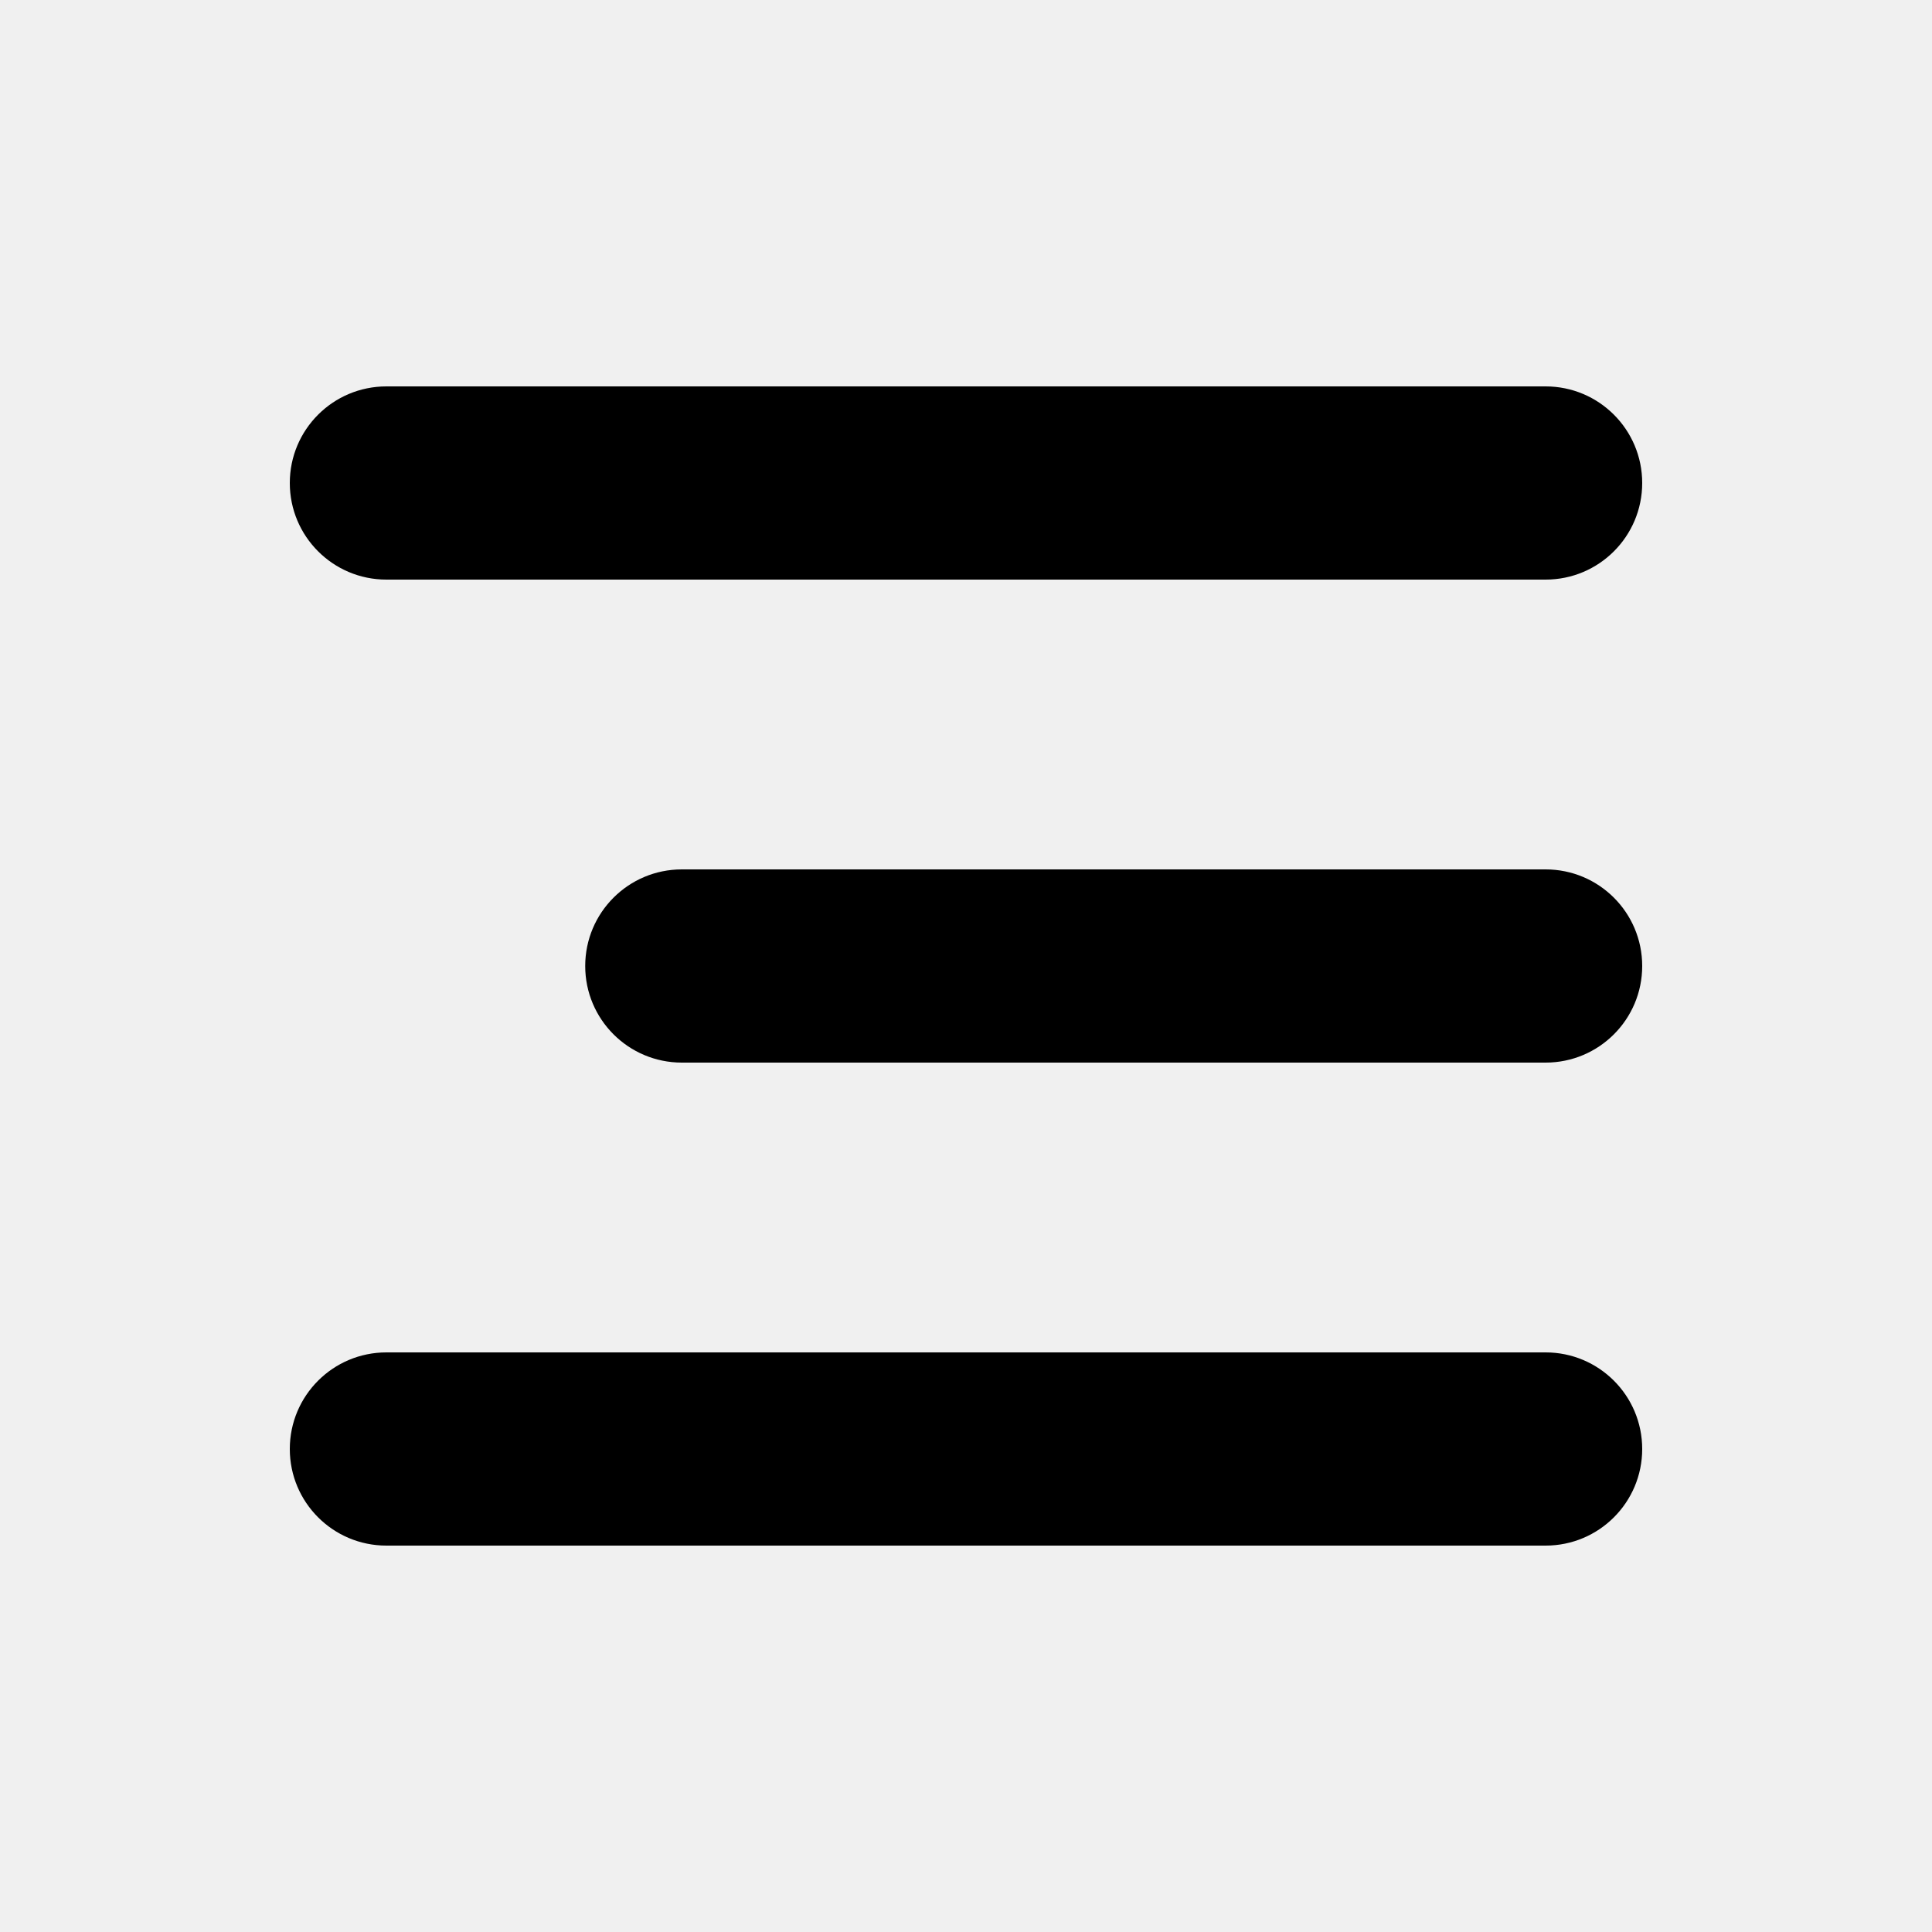
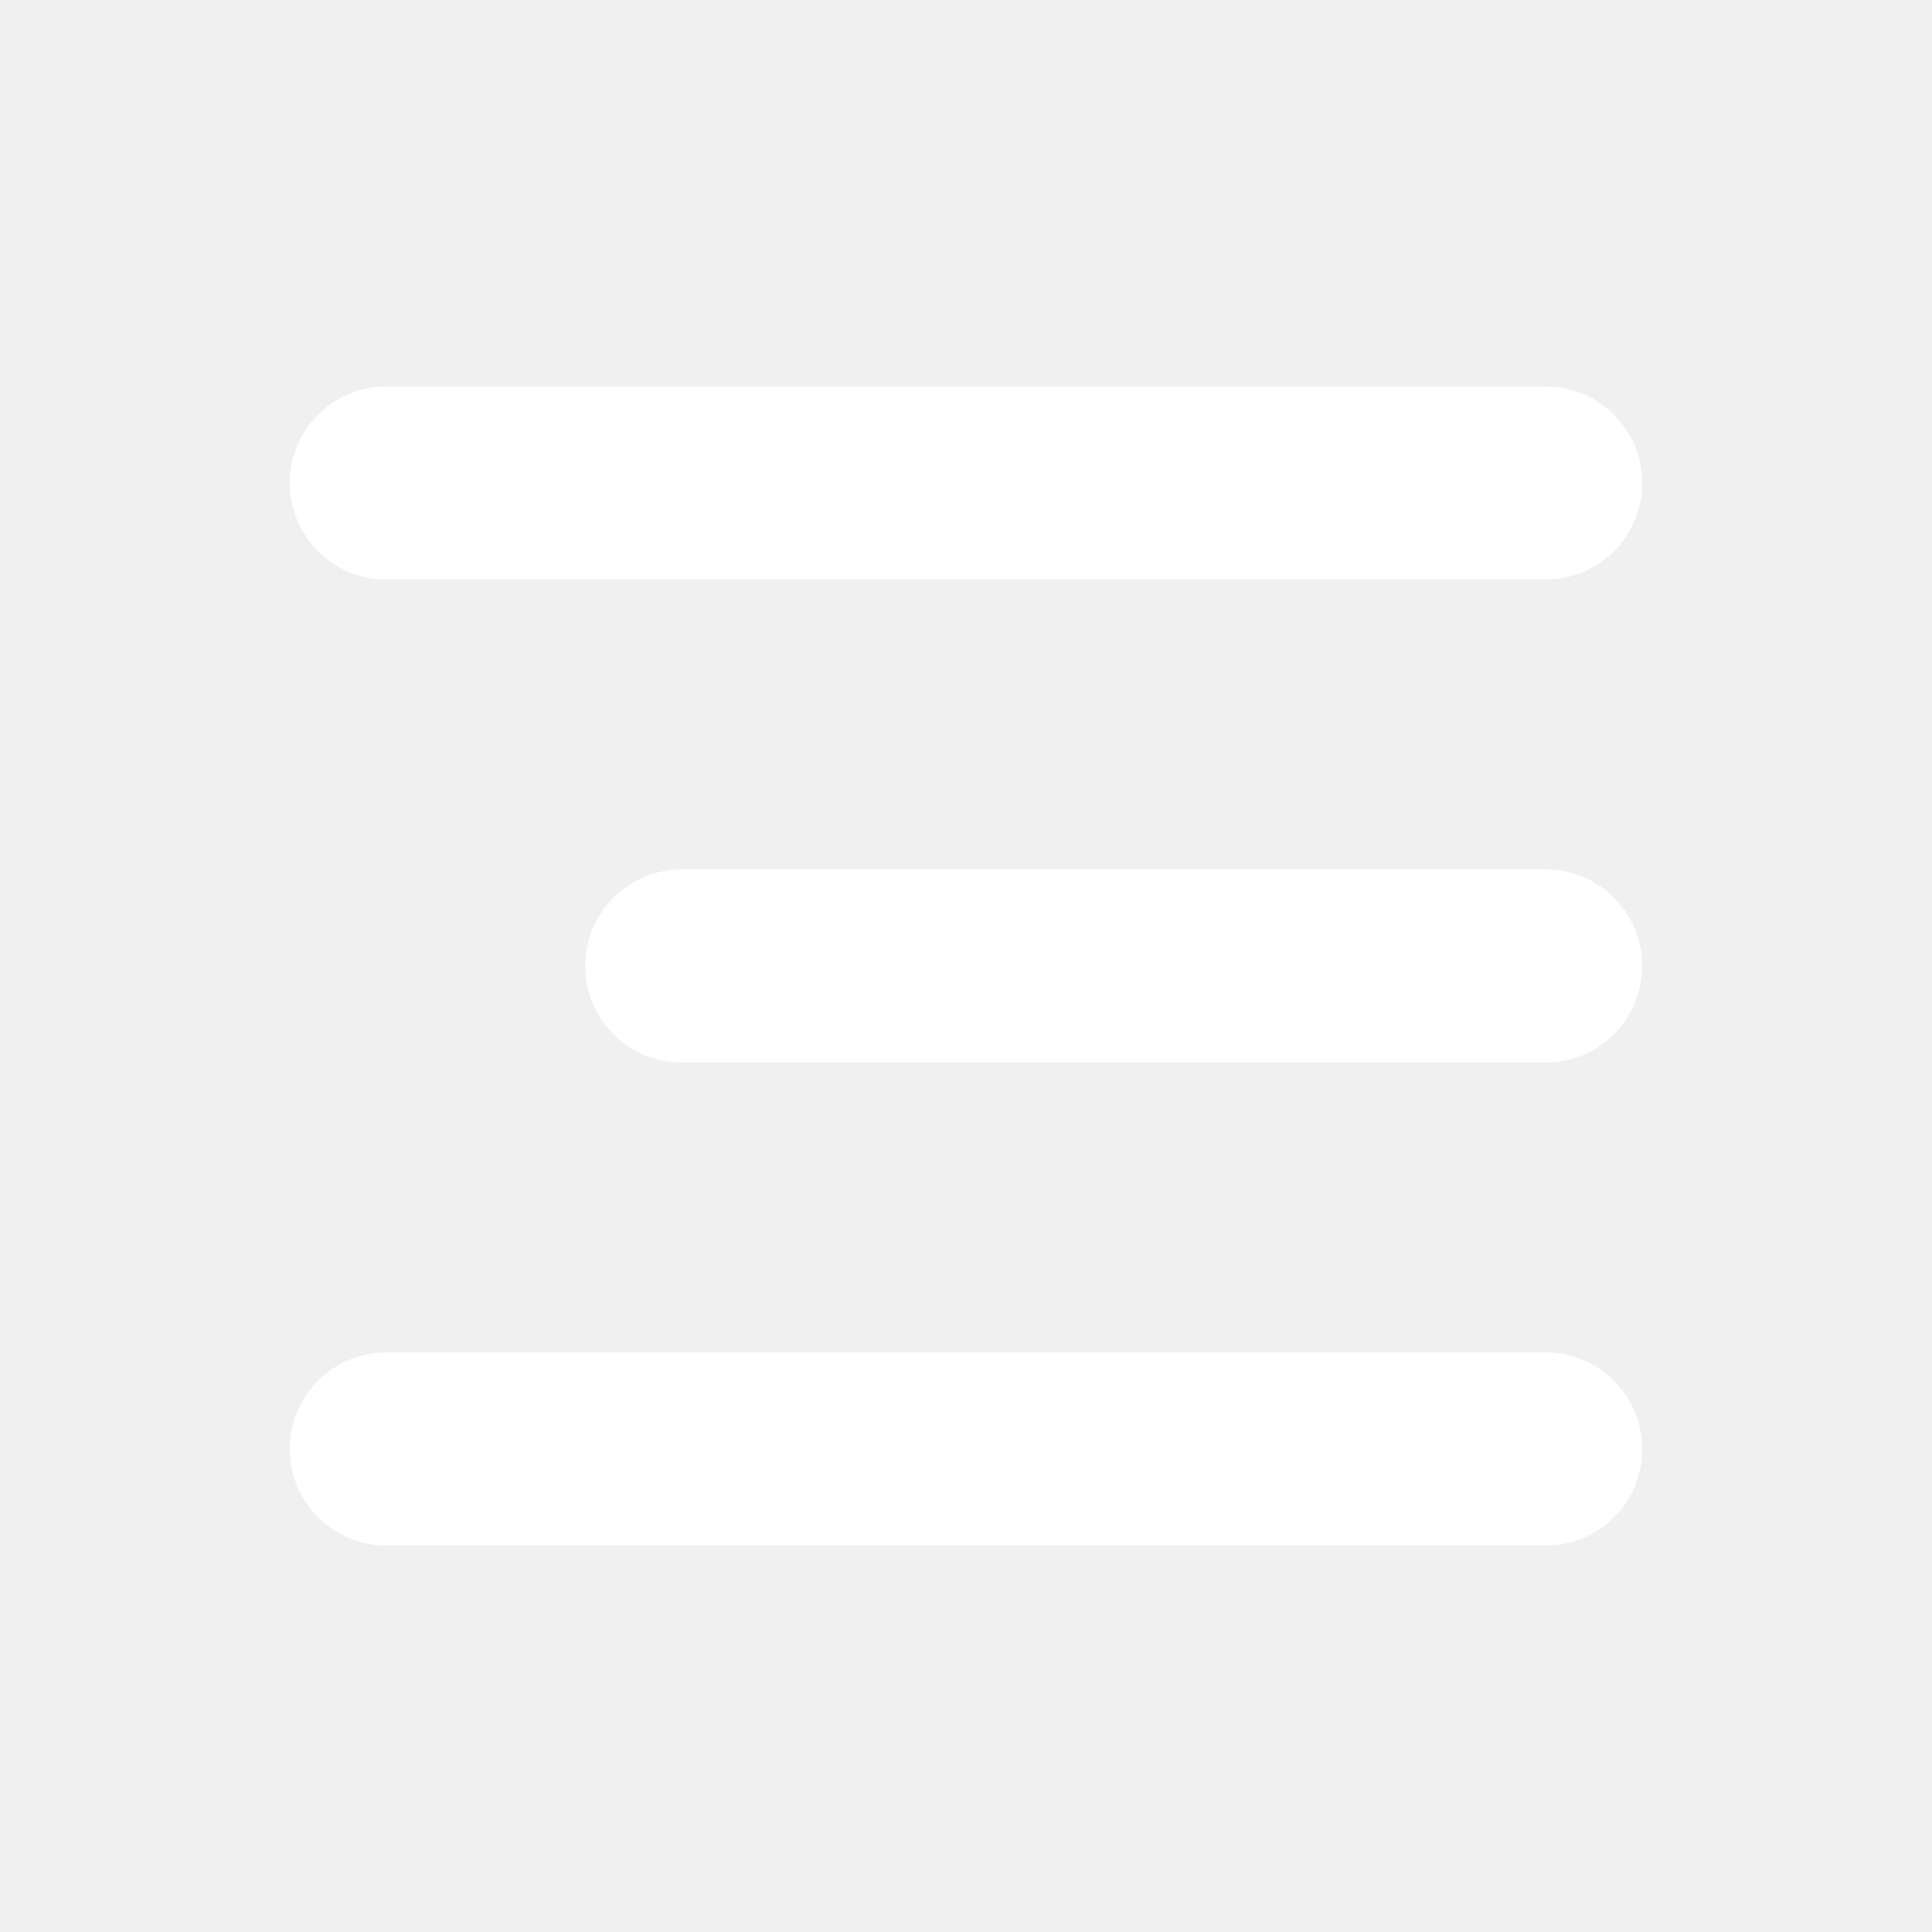
<svg xmlns="http://www.w3.org/2000/svg" version="1.1" width="32" height="32" viewBox="0 0 32 32">
-   <path d="M6.4 9.6c-0.884 0-1.6-0.716-1.6-1.6s0.716-1.6 1.6-1.6h19.2c0.884 0 1.6 0.716 1.6 1.6s-0.716 1.6-1.6 1.6h-19.2zM11.293 17.6c-0.884 0-1.6-0.716-1.6-1.6s0.716-1.6 1.6-1.6h14.307c0.884 0 1.6 0.716 1.6 1.6s-0.716 1.6-1.6 1.6h-14.307zM6.4 25.6c-0.884 0-1.6-0.716-1.6-1.6s0.716-1.6 1.6-1.6v0h19.2c0.884 0 1.6 0.716 1.6 1.6s-0.716 1.6-1.6 1.6v0h-19.2z" />
+   <path fill="white" d="M6.4 9.6c-0.884 0-1.6-0.716-1.6-1.6s0.716-1.6 1.6-1.6h19.2c0.884 0 1.6 0.716 1.6 1.6s-0.716 1.6-1.6 1.6h-19.2zM11.293 17.6c-0.884 0-1.6-0.716-1.6-1.6s0.716-1.6 1.6-1.6h14.307c0.884 0 1.6 0.716 1.6 1.6s-0.716 1.6-1.6 1.6h-14.307zM6.4 25.6c-0.884 0-1.6-0.716-1.6-1.6s0.716-1.6 1.6-1.6v0h19.2c0.884 0 1.6 0.716 1.6 1.6s-0.716 1.6-1.6 1.6v0h-19.2z" />
</svg>
